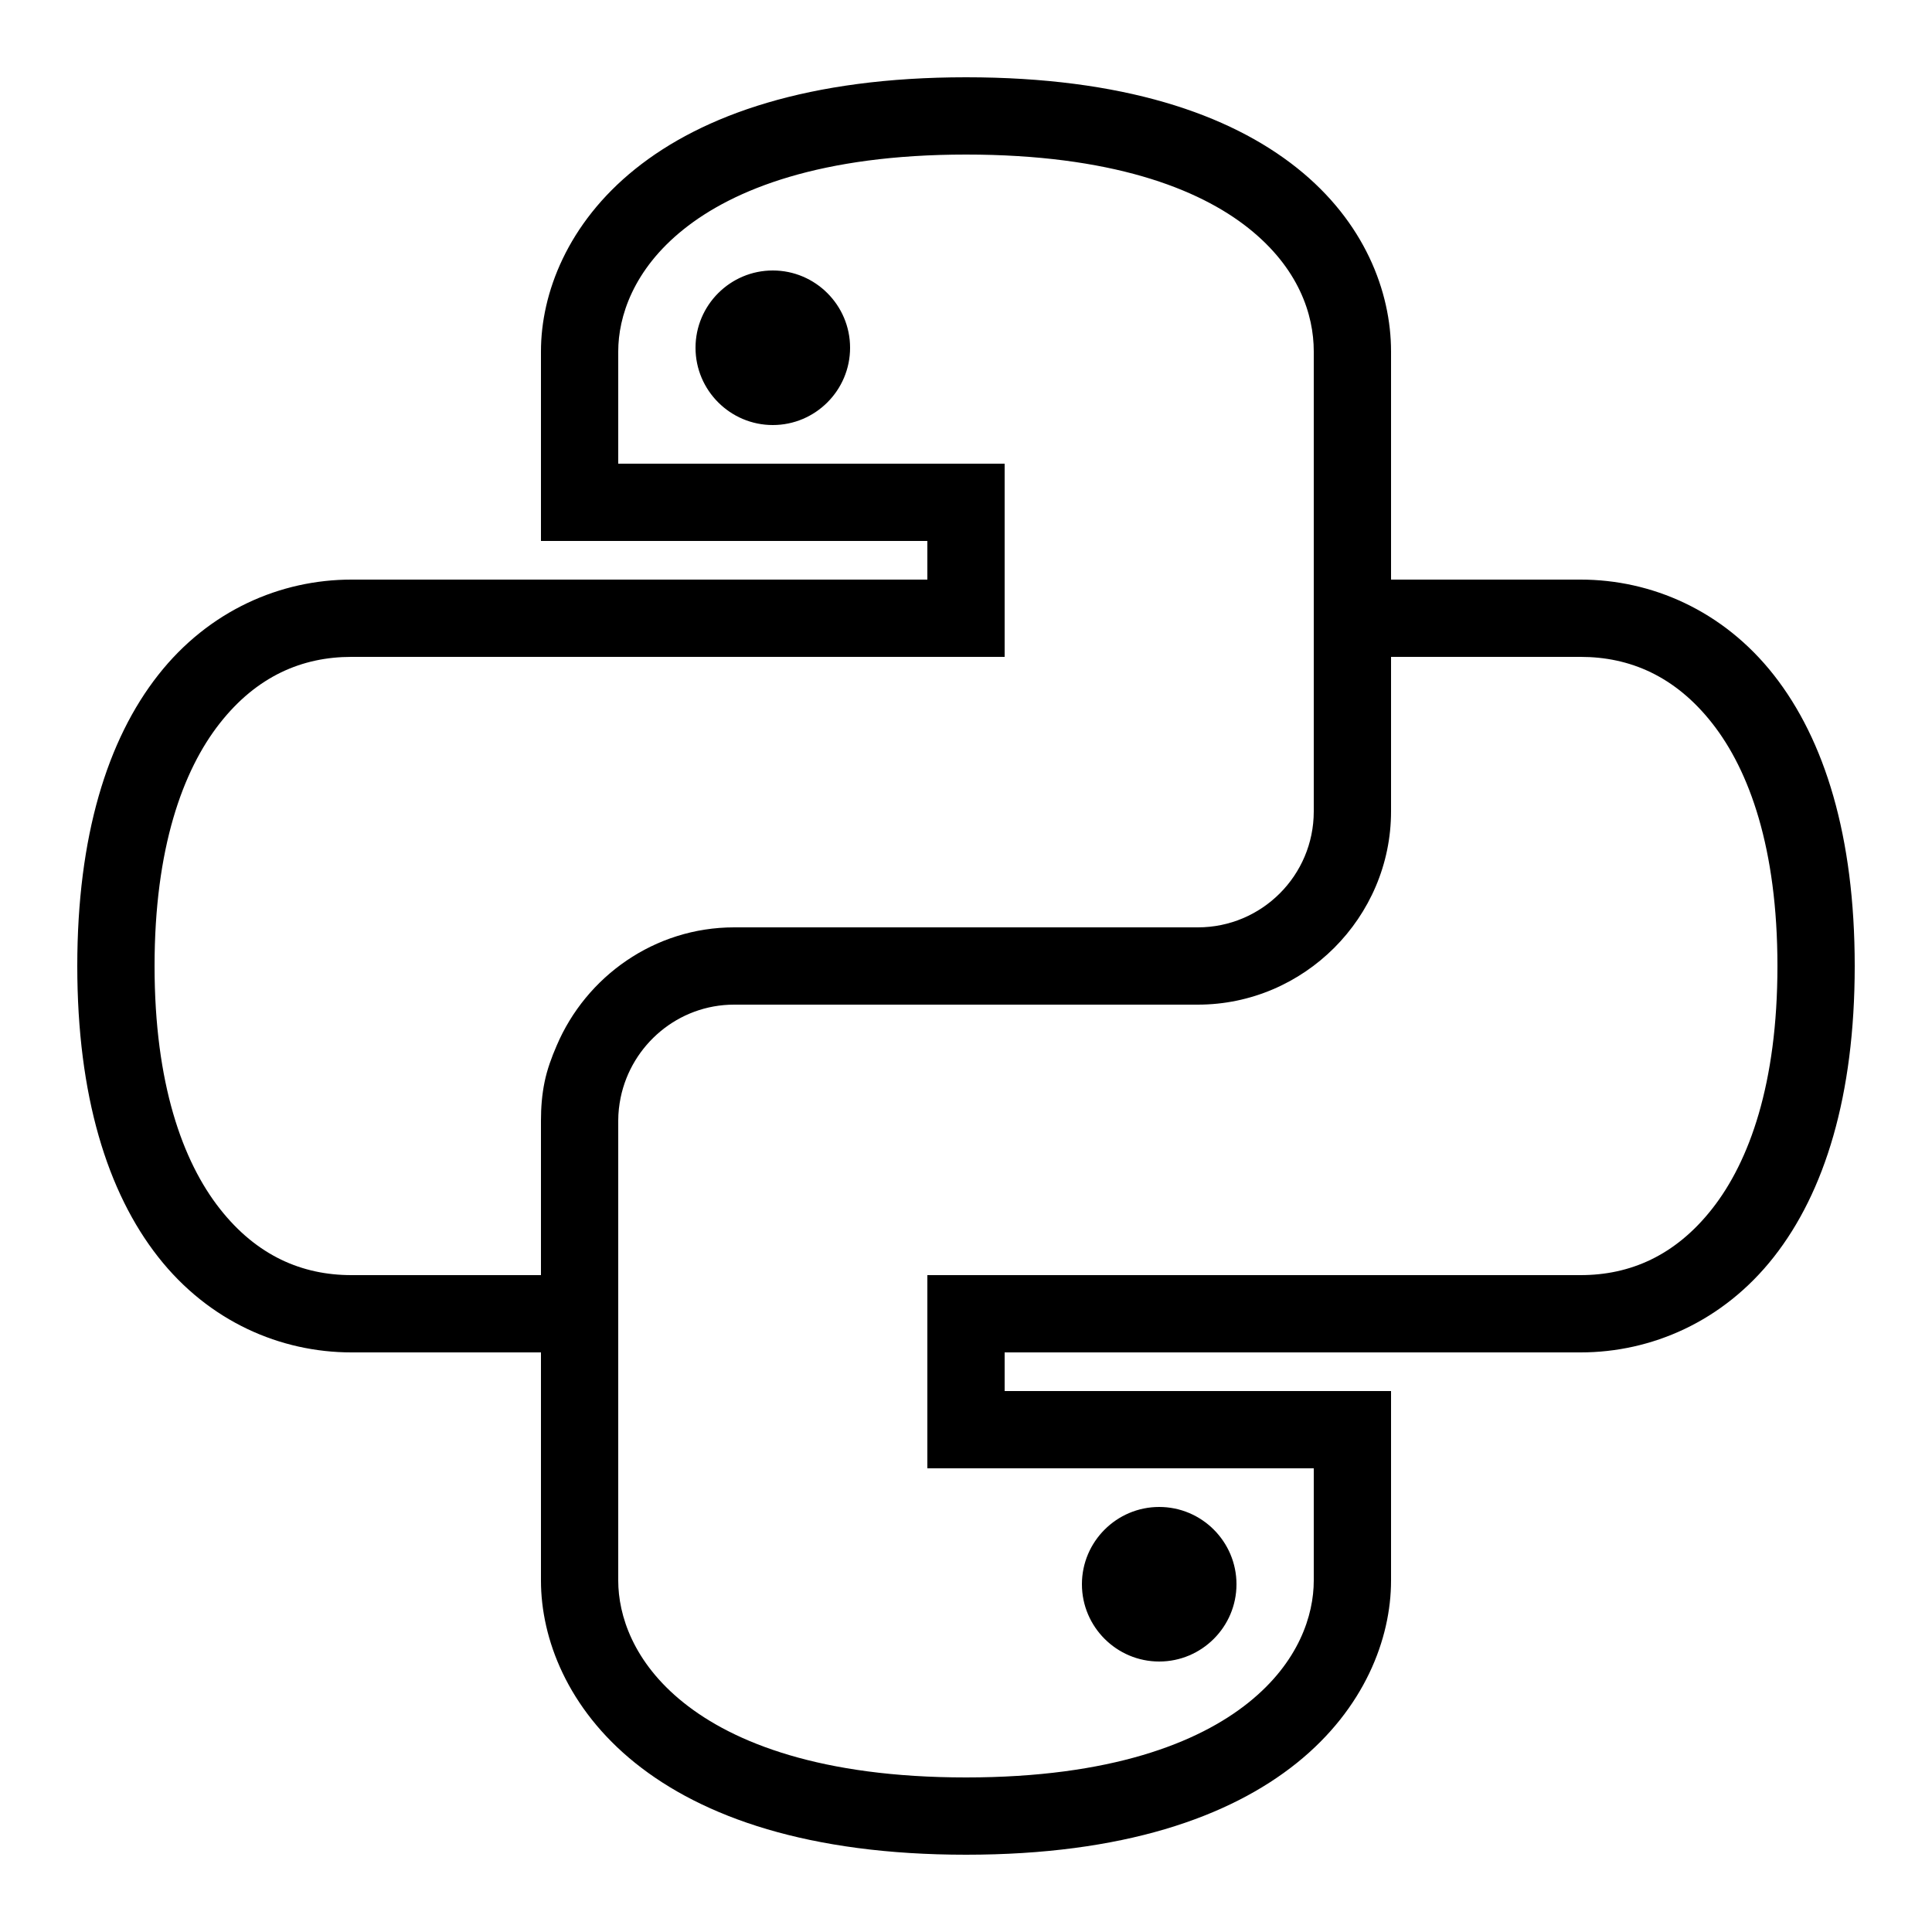
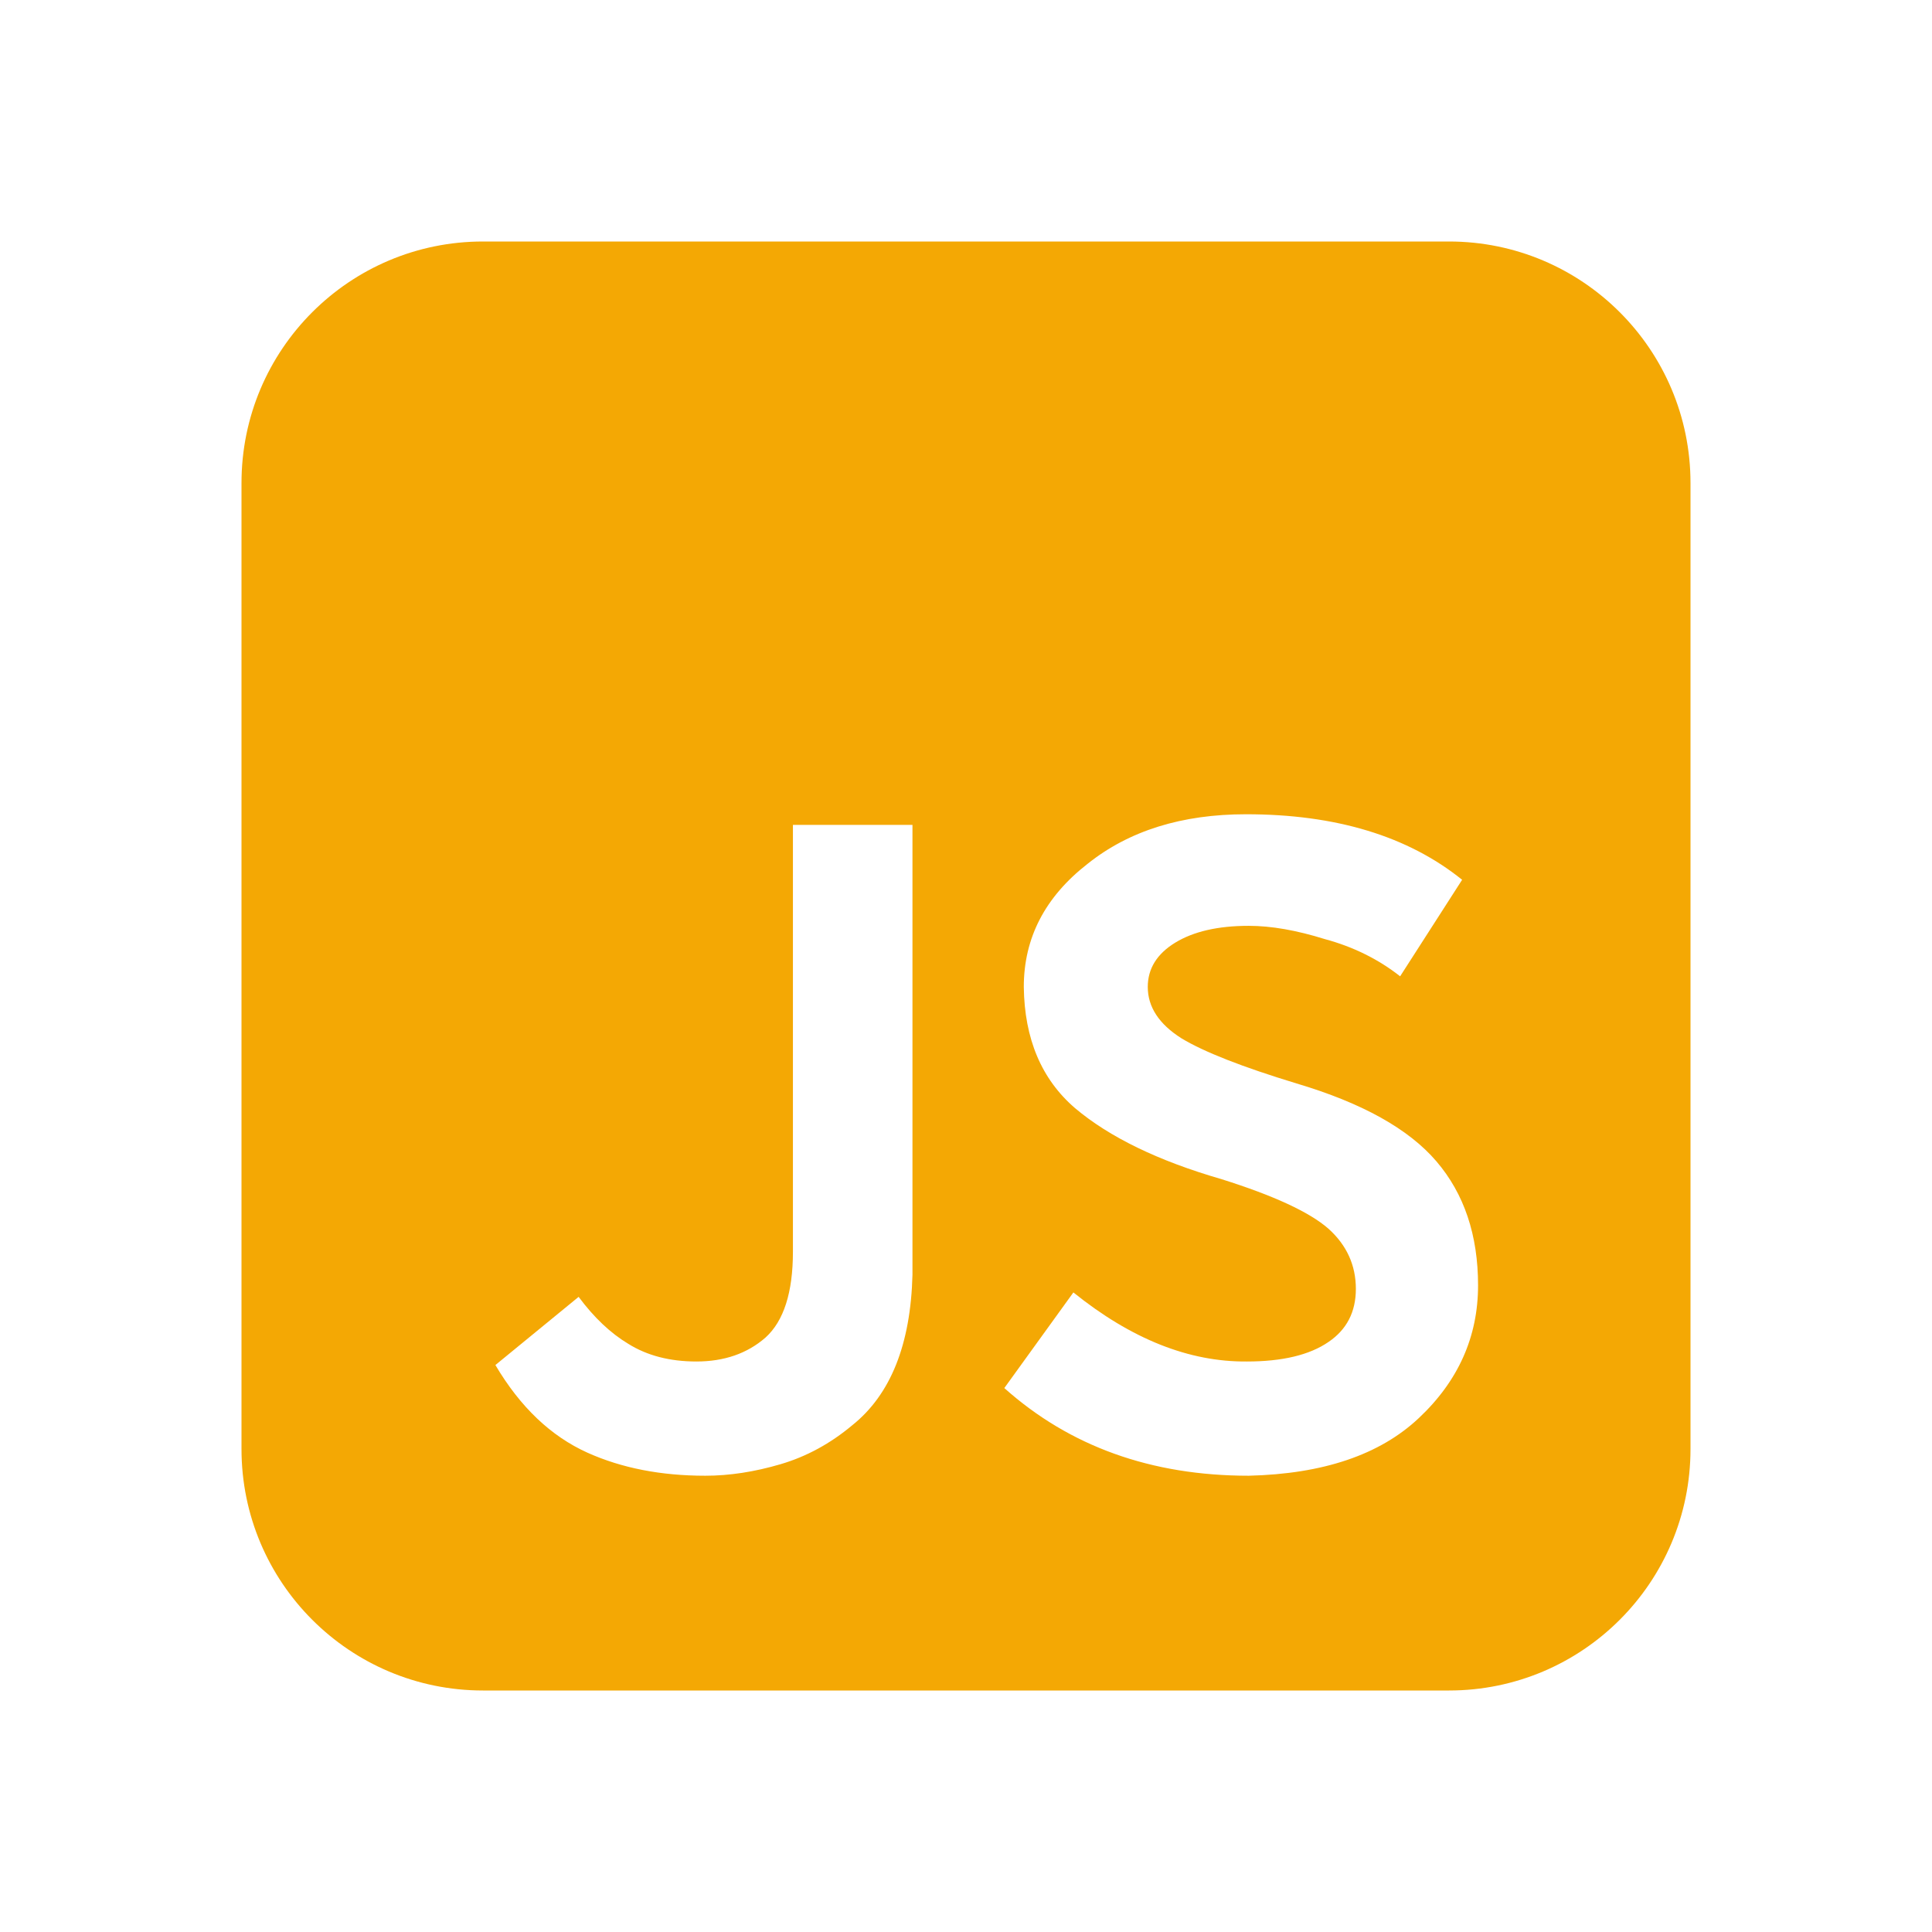
- <svg xmlns="http://www.w3.org/2000/svg" viewBox="0 0 50 50" width="50px" height="50px">
-   <path d="M 25 2 C 20.941 2 18.188 2.969 16.438 4.375 C 14.688 5.781 14 7.59 14 9.094 L 14 14 L 24 14 L 24 15 L 9.094 15 C 7.266 15 5.41 15.793 4.094 17.469 C 2.777 19.145 2 21.645 2 25 C 2 28.355 2.777 30.855 4.094 32.531 C 5.41 34.207 7.266 35 9.094 35 L 14 35 L 14 40.906 C 14 42.41 14.688 44.219 16.438 45.625 C 18.188 47.031 20.941 48 25 48 C 29.059 48 31.812 47.031 33.562 45.625 C 35.312 44.219 36 42.41 36 40.906 L 36 36 L 26 36 L 26 35 L 40.906 35 C 42.734 35 44.59 34.207 45.906 32.531 C 47.223 30.855 48 28.355 48 25 C 48 21.645 47.223 19.145 45.906 17.469 C 44.59 15.793 42.734 15 40.906 15 L 36 15 L 36 9.094 C 36 7.551 35.316 5.738 33.562 4.344 C 31.809 2.949 29.055 2 25 2 Z M 25 4 C 28.746 4 31.016 4.875 32.312 5.906 C 33.609 6.938 34 8.137 34 9.094 L 34 21 C 34 22.656 32.656 24 31 24 L 19 24 C 16.941 24 15.168 25.27 14.406 27.062 C 14.277 27.359 14.16 27.676 14.094 28 C 14.027 28.324 14 28.656 14 29 L 14 33 L 9.094 33 C 7.824 33 6.648 32.504 5.688 31.281 C 4.727 30.059 4 28.043 4 25 C 4 21.957 4.727 19.941 5.688 18.719 C 6.648 17.496 7.824 17 9.094 17 L 26 17 L 26 12 L 16 12 L 16 9.094 C 16 8.199 16.387 6.98 17.688 5.938 C 18.988 4.895 21.258 4 25 4 Z M 20 7 C 18.898 7 18 7.898 18 9 C 18 10.102 18.898 11 20 11 C 21.102 11 22 10.102 22 9 C 22 7.898 21.102 7 20 7 Z M 36 17 L 40.906 17 C 42.176 17 43.352 17.496 44.312 18.719 C 45.273 19.941 46 21.957 46 25 C 46 28.043 45.273 30.059 44.312 31.281 C 43.352 32.504 42.176 33 40.906 33 L 24 33 L 24 38 L 34 38 L 34 40.906 C 34 41.801 33.613 43.02 32.312 44.062 C 31.012 45.105 28.742 46 25 46 C 21.258 46 18.988 45.105 17.688 44.062 C 16.387 43.02 16 41.801 16 40.906 L 16 29 C 16 28.793 16.023 28.602 16.062 28.406 C 16.344 27.039 17.551 26 19 26 L 31 26 C 33.746 26 36 23.746 36 21 Z M 30 39 C 28.898 39 28 39.898 28 41 C 28 42.102 28.898 43 30 43 C 31.102 43 32 42.102 32 41 C 32 39.898 31.102 39 30 39 Z" />
+ <svg xmlns="http://www.w3.org/2000/svg" stroke="currentColor" fill="#f4a804" stroke-width="0" viewBox="0 0 24 24" height="1em" width="1em" class="tsv-icon">
+   <path d="M6 3C4.343 3 3 4.343 3 6V18C3 19.657 4.343 21 6 21H18C19.657 21 21 19.657 21 18V6C21 4.343 19.657 3 18 3H6ZM13.334 16.055C14.053 16.634 14.772 16.92 15.49 16.913C15.93 16.913 16.268 16.832 16.502 16.671C16.73 16.517 16.843 16.297 16.843 16.011C16.843 15.718 16.73 15.468 16.502 15.263C16.268 15.058 15.824 14.852 15.171 14.647C14.387 14.42 13.782 14.126 13.356 13.767C12.938 13.408 12.726 12.905 12.718 12.26C12.718 11.651 12.982 11.142 13.51 10.731C14.024 10.32 14.68 10.115 15.479 10.115C16.594 10.115 17.489 10.386 18.163 10.929L17.393 12.128C17.122 11.915 16.81 11.761 16.458 11.666C16.106 11.556 15.791 11.501 15.512 11.501C15.131 11.501 14.827 11.571 14.599 11.71C14.372 11.849 14.258 12.033 14.258 12.26C14.258 12.509 14.398 12.722 14.676 12.898C14.955 13.067 15.432 13.254 16.106 13.459C16.92 13.701 17.5 14.024 17.844 14.427C18.189 14.83 18.361 15.344 18.361 15.967C18.361 16.605 18.116 17.155 17.624 17.617C17.14 18.072 16.436 18.31 15.512 18.332C14.302 18.332 13.29 17.969 12.476 17.243L13.334 16.055ZM7.804 16.693C8.039 16.84 8.321 16.913 8.651 16.913C8.996 16.913 9.282 16.814 9.509 16.616C9.736 16.411 9.85 16.055 9.85 15.549V10.247H11.335V15.835C11.313 16.7 11.064 17.324 10.587 17.705C10.316 17.932 10.019 18.094 9.696 18.189C9.373 18.284 9.062 18.332 8.761 18.332C8.211 18.332 7.723 18.237 7.298 18.046C6.843 17.841 6.462 17.478 6.154 16.957L7.188 16.11C7.379 16.367 7.584 16.561 7.804 16.693Z" stroke="none" />
</svg>
